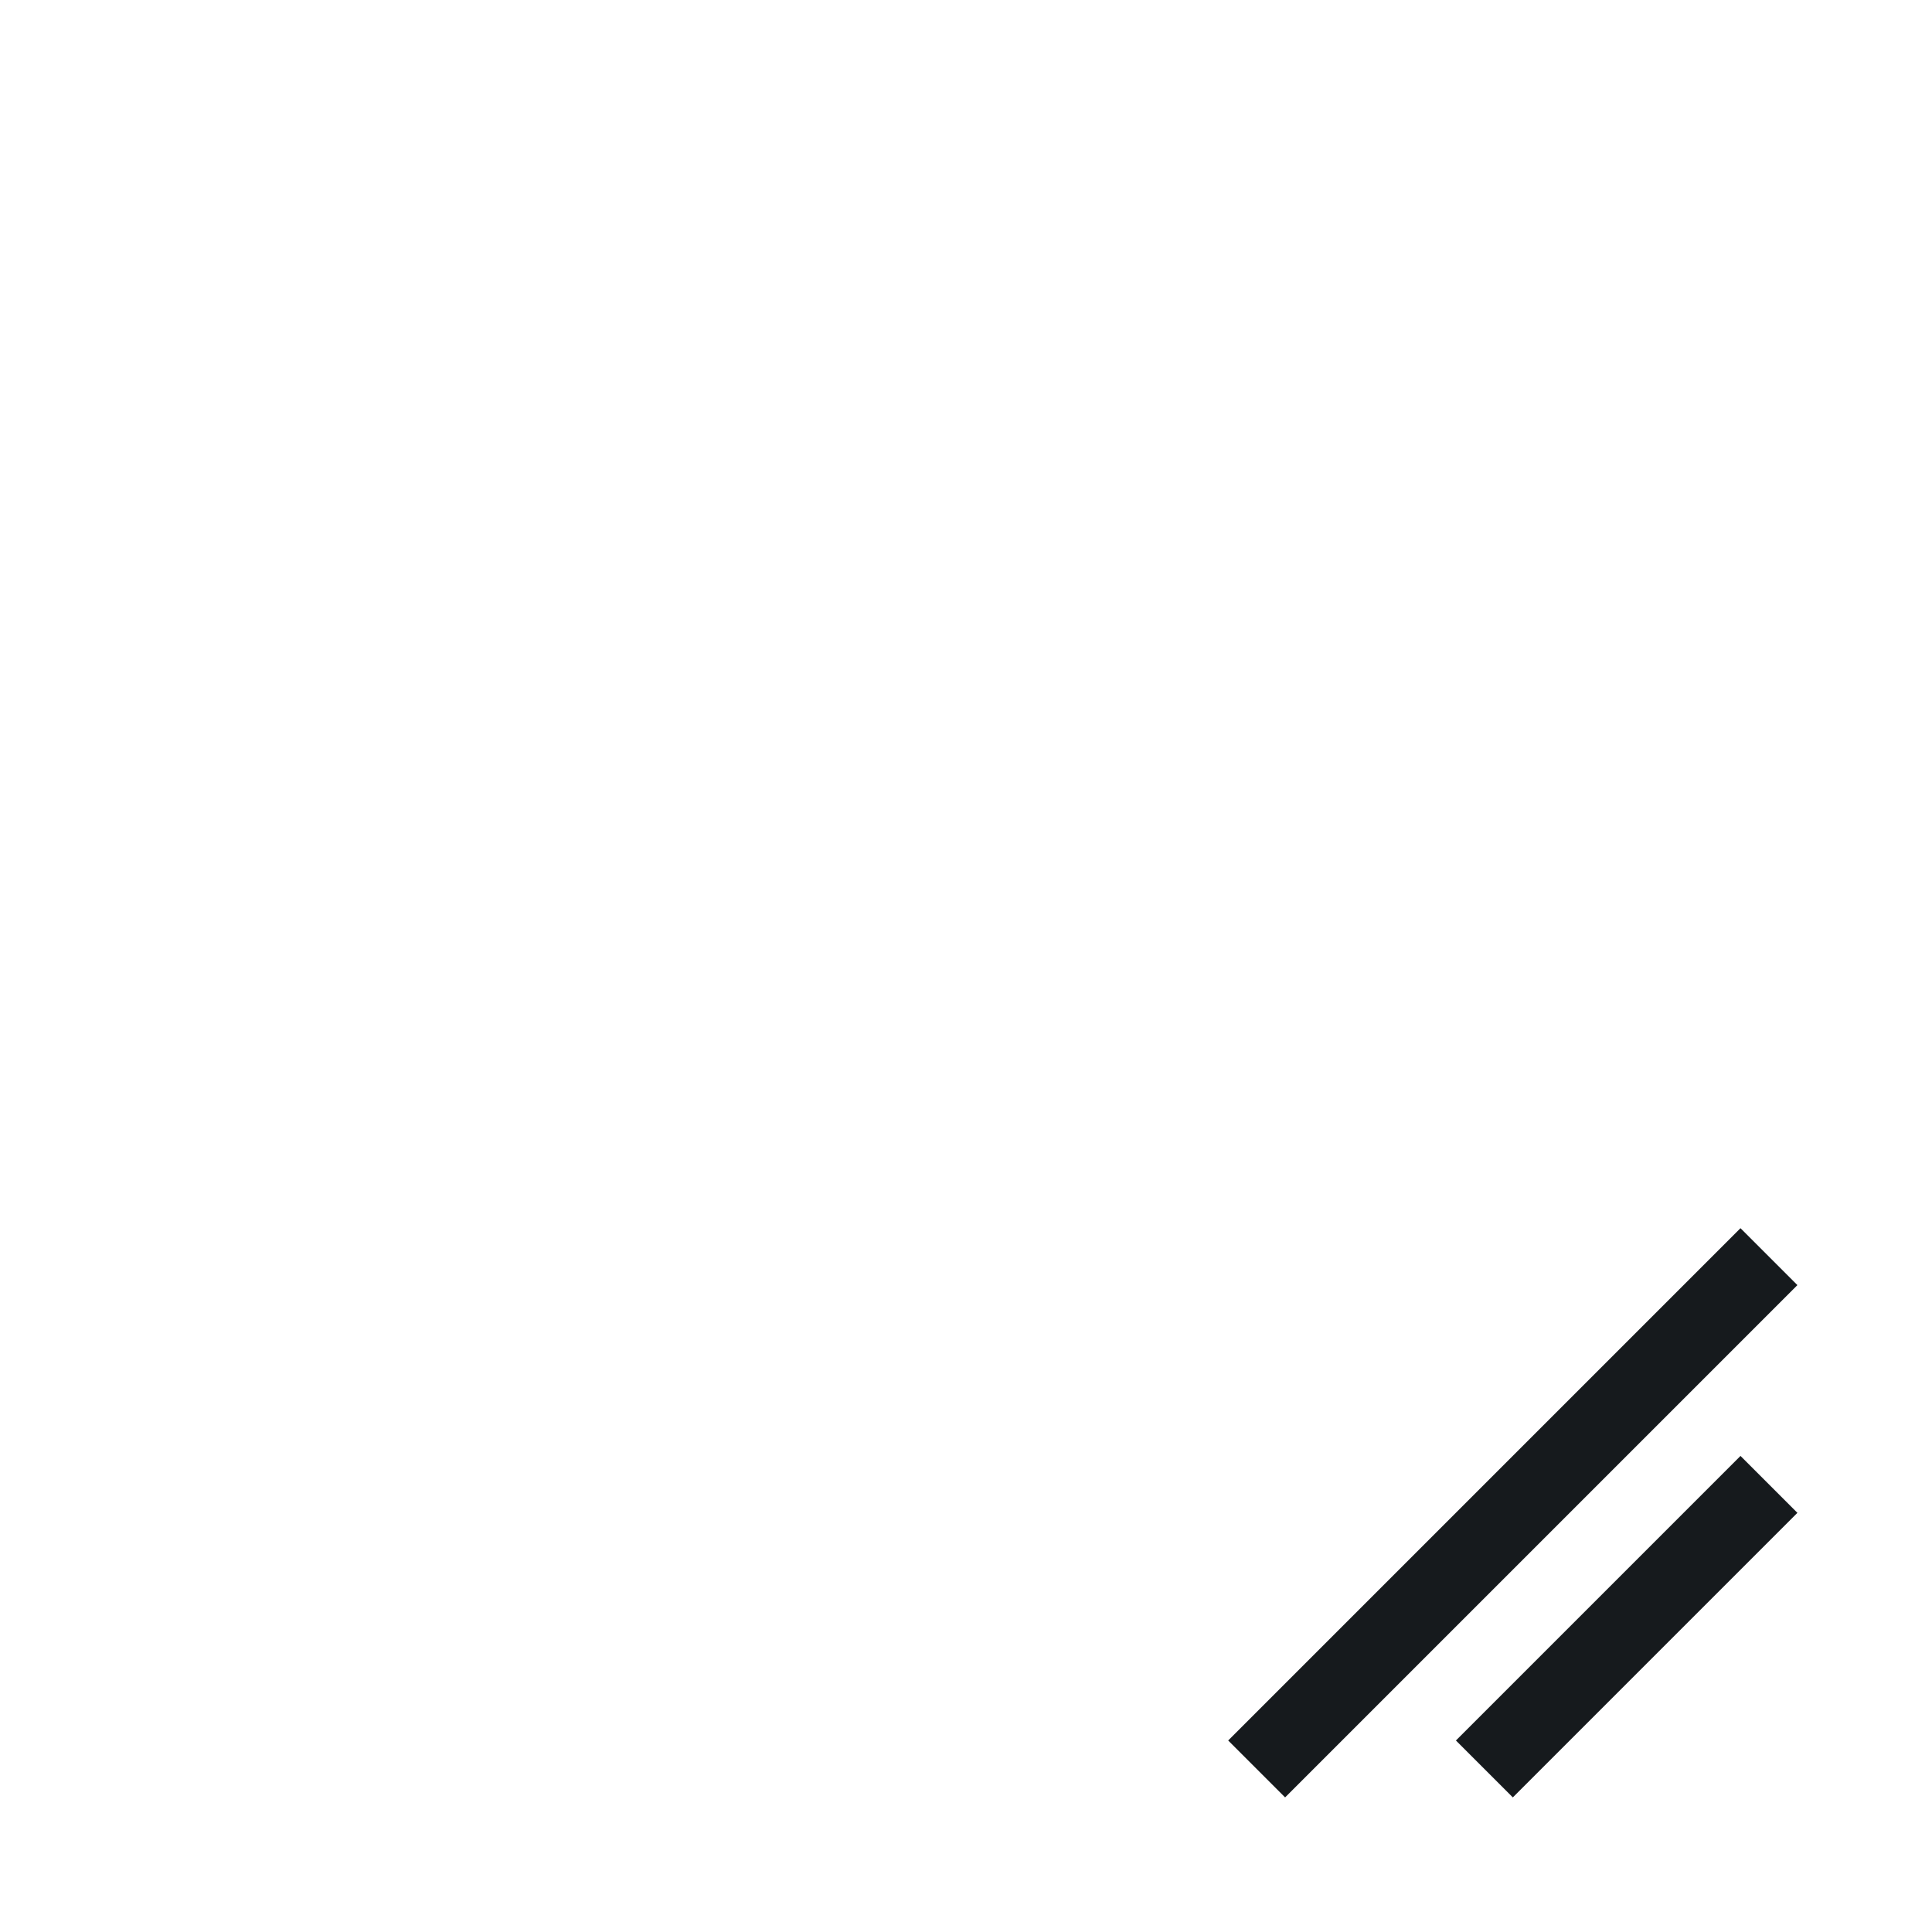
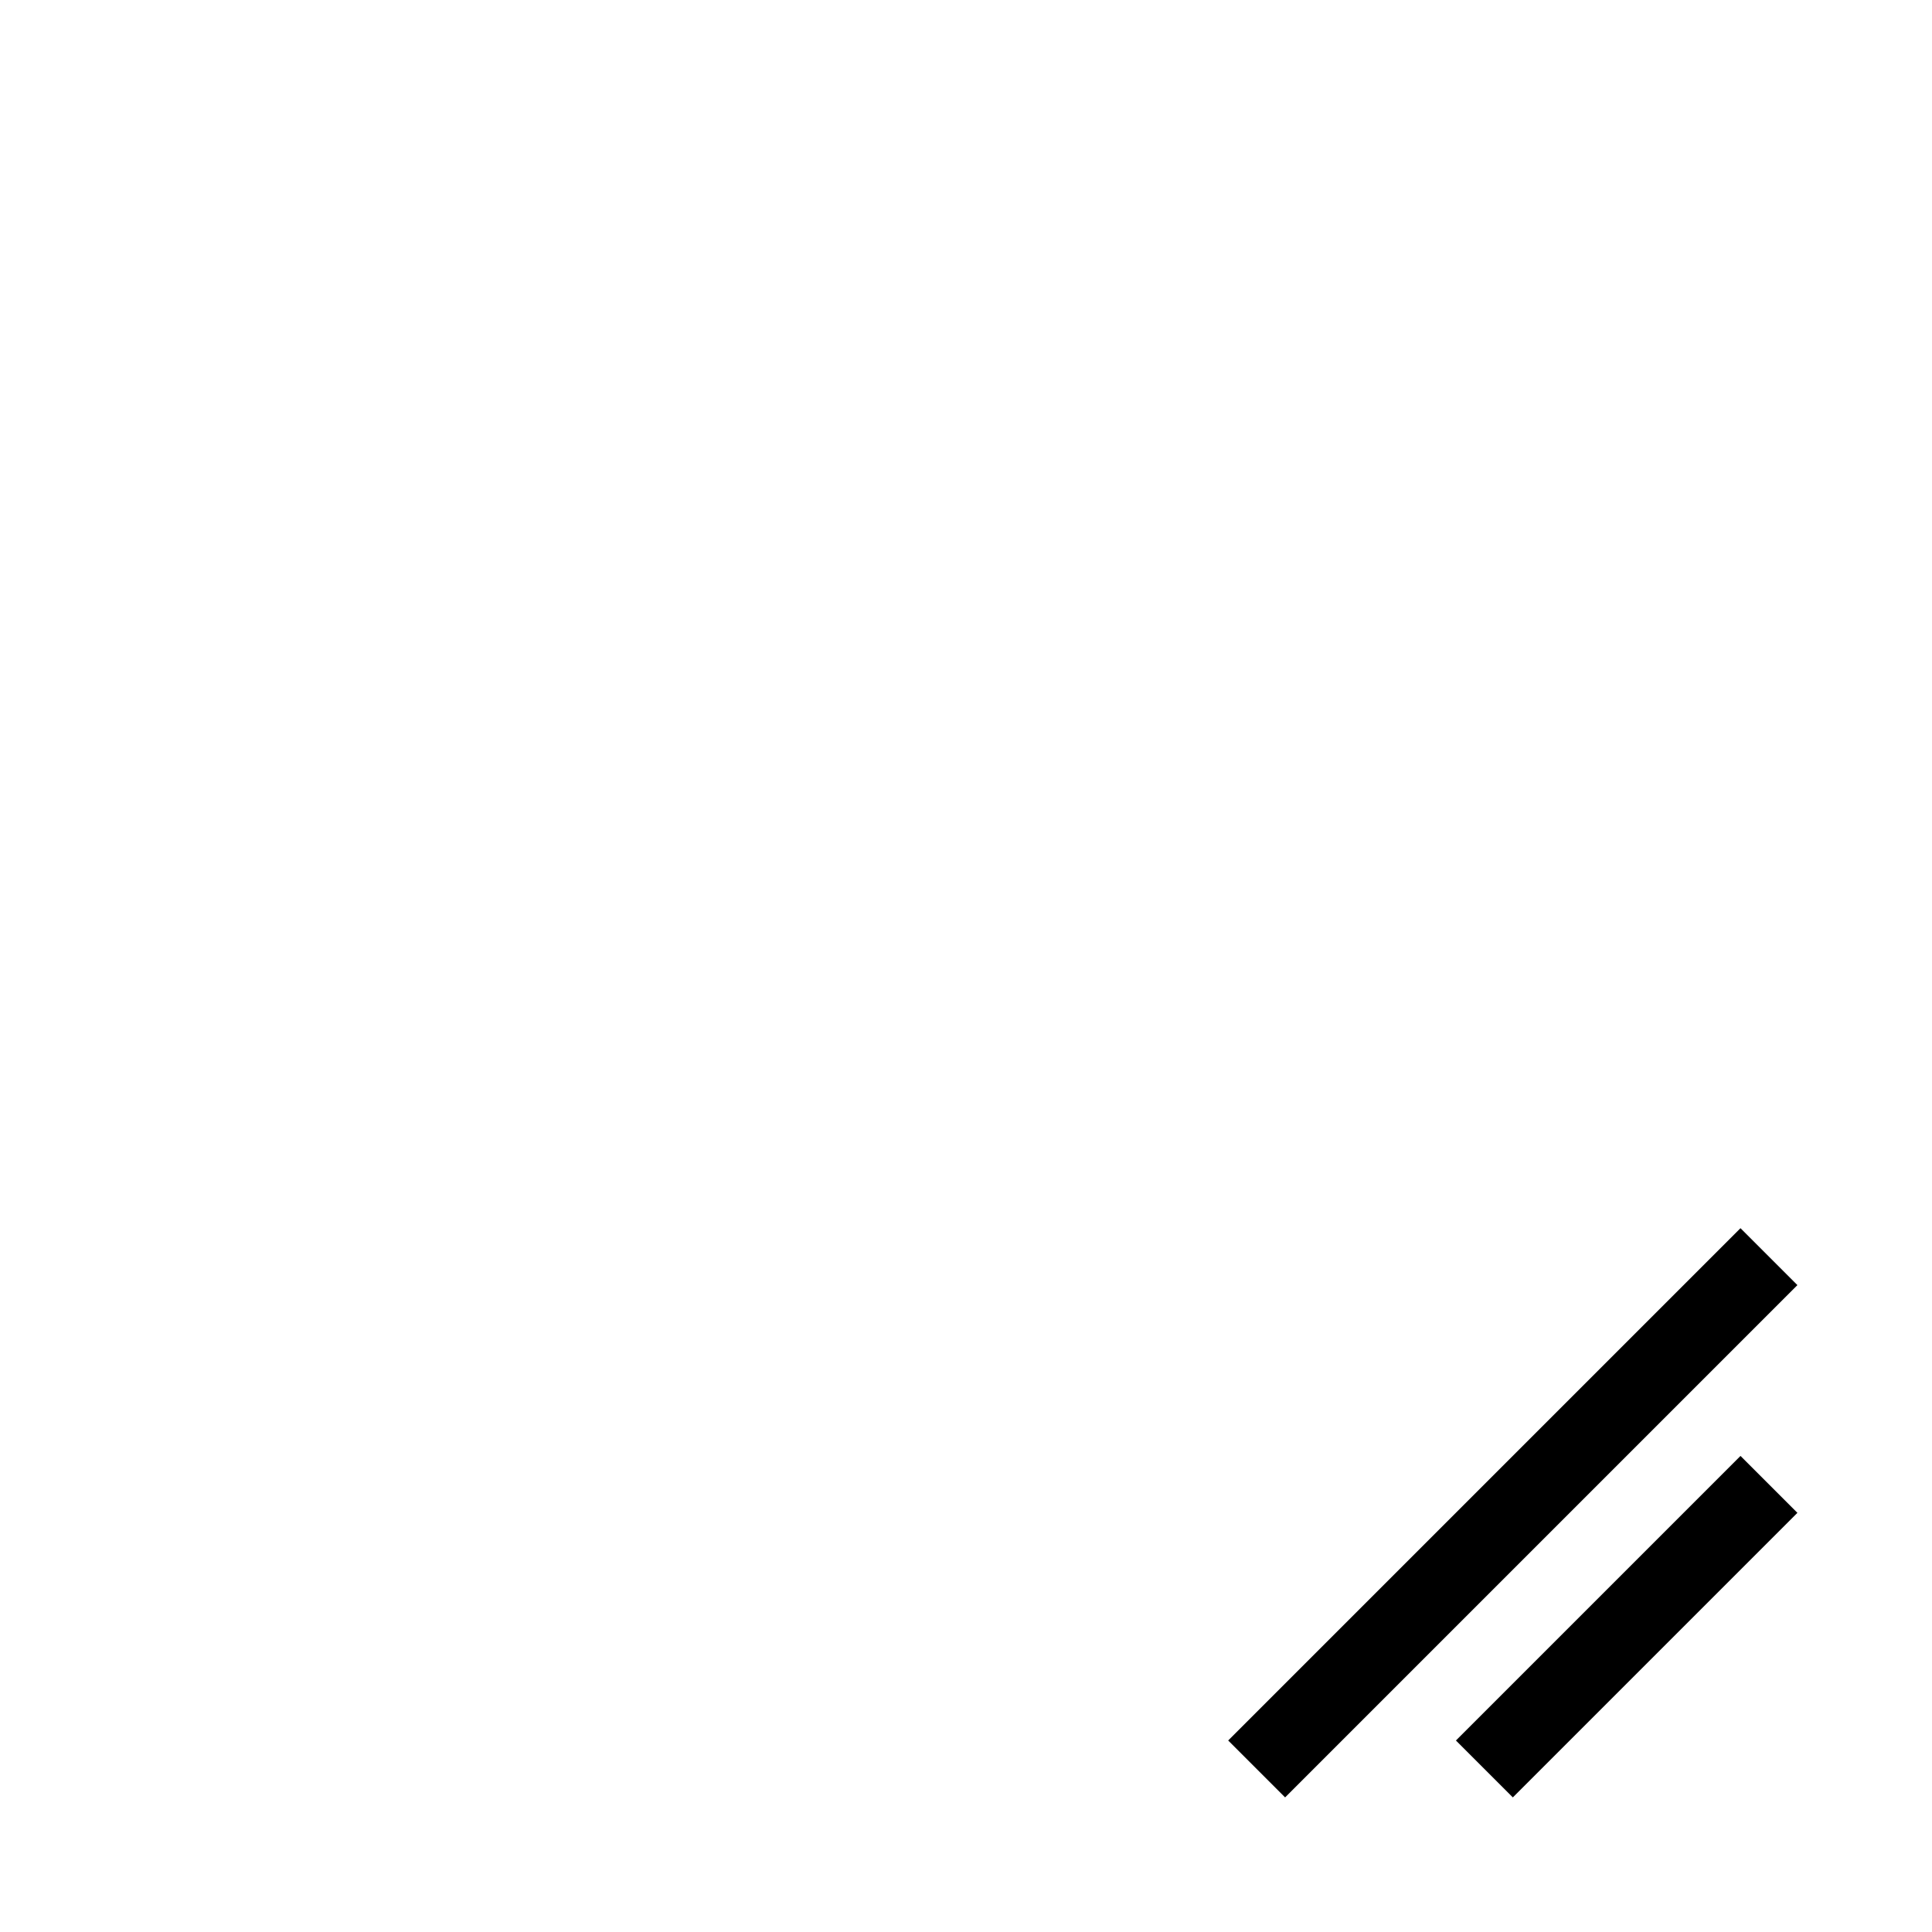
<svg xmlns="http://www.w3.org/2000/svg" width="24" height="24" viewBox="0 0 24 24">
-   <path fill="#161A1D" fill-rule="evenodd" d="M15.257 21.621l6.364-6.364.707.707-6.364 6.364-.707-.707zm2.829 0l3.535-3.535.707.707-3.535 3.535-.707-.707z" />
+   <path fill="currentColor" fill-rule="evenodd" d="M15.257 21.621l6.364-6.364.707.707-6.364 6.364-.707-.707zm2.829 0l3.535-3.535.707.707-3.535 3.535-.707-.707z" />
</svg>
